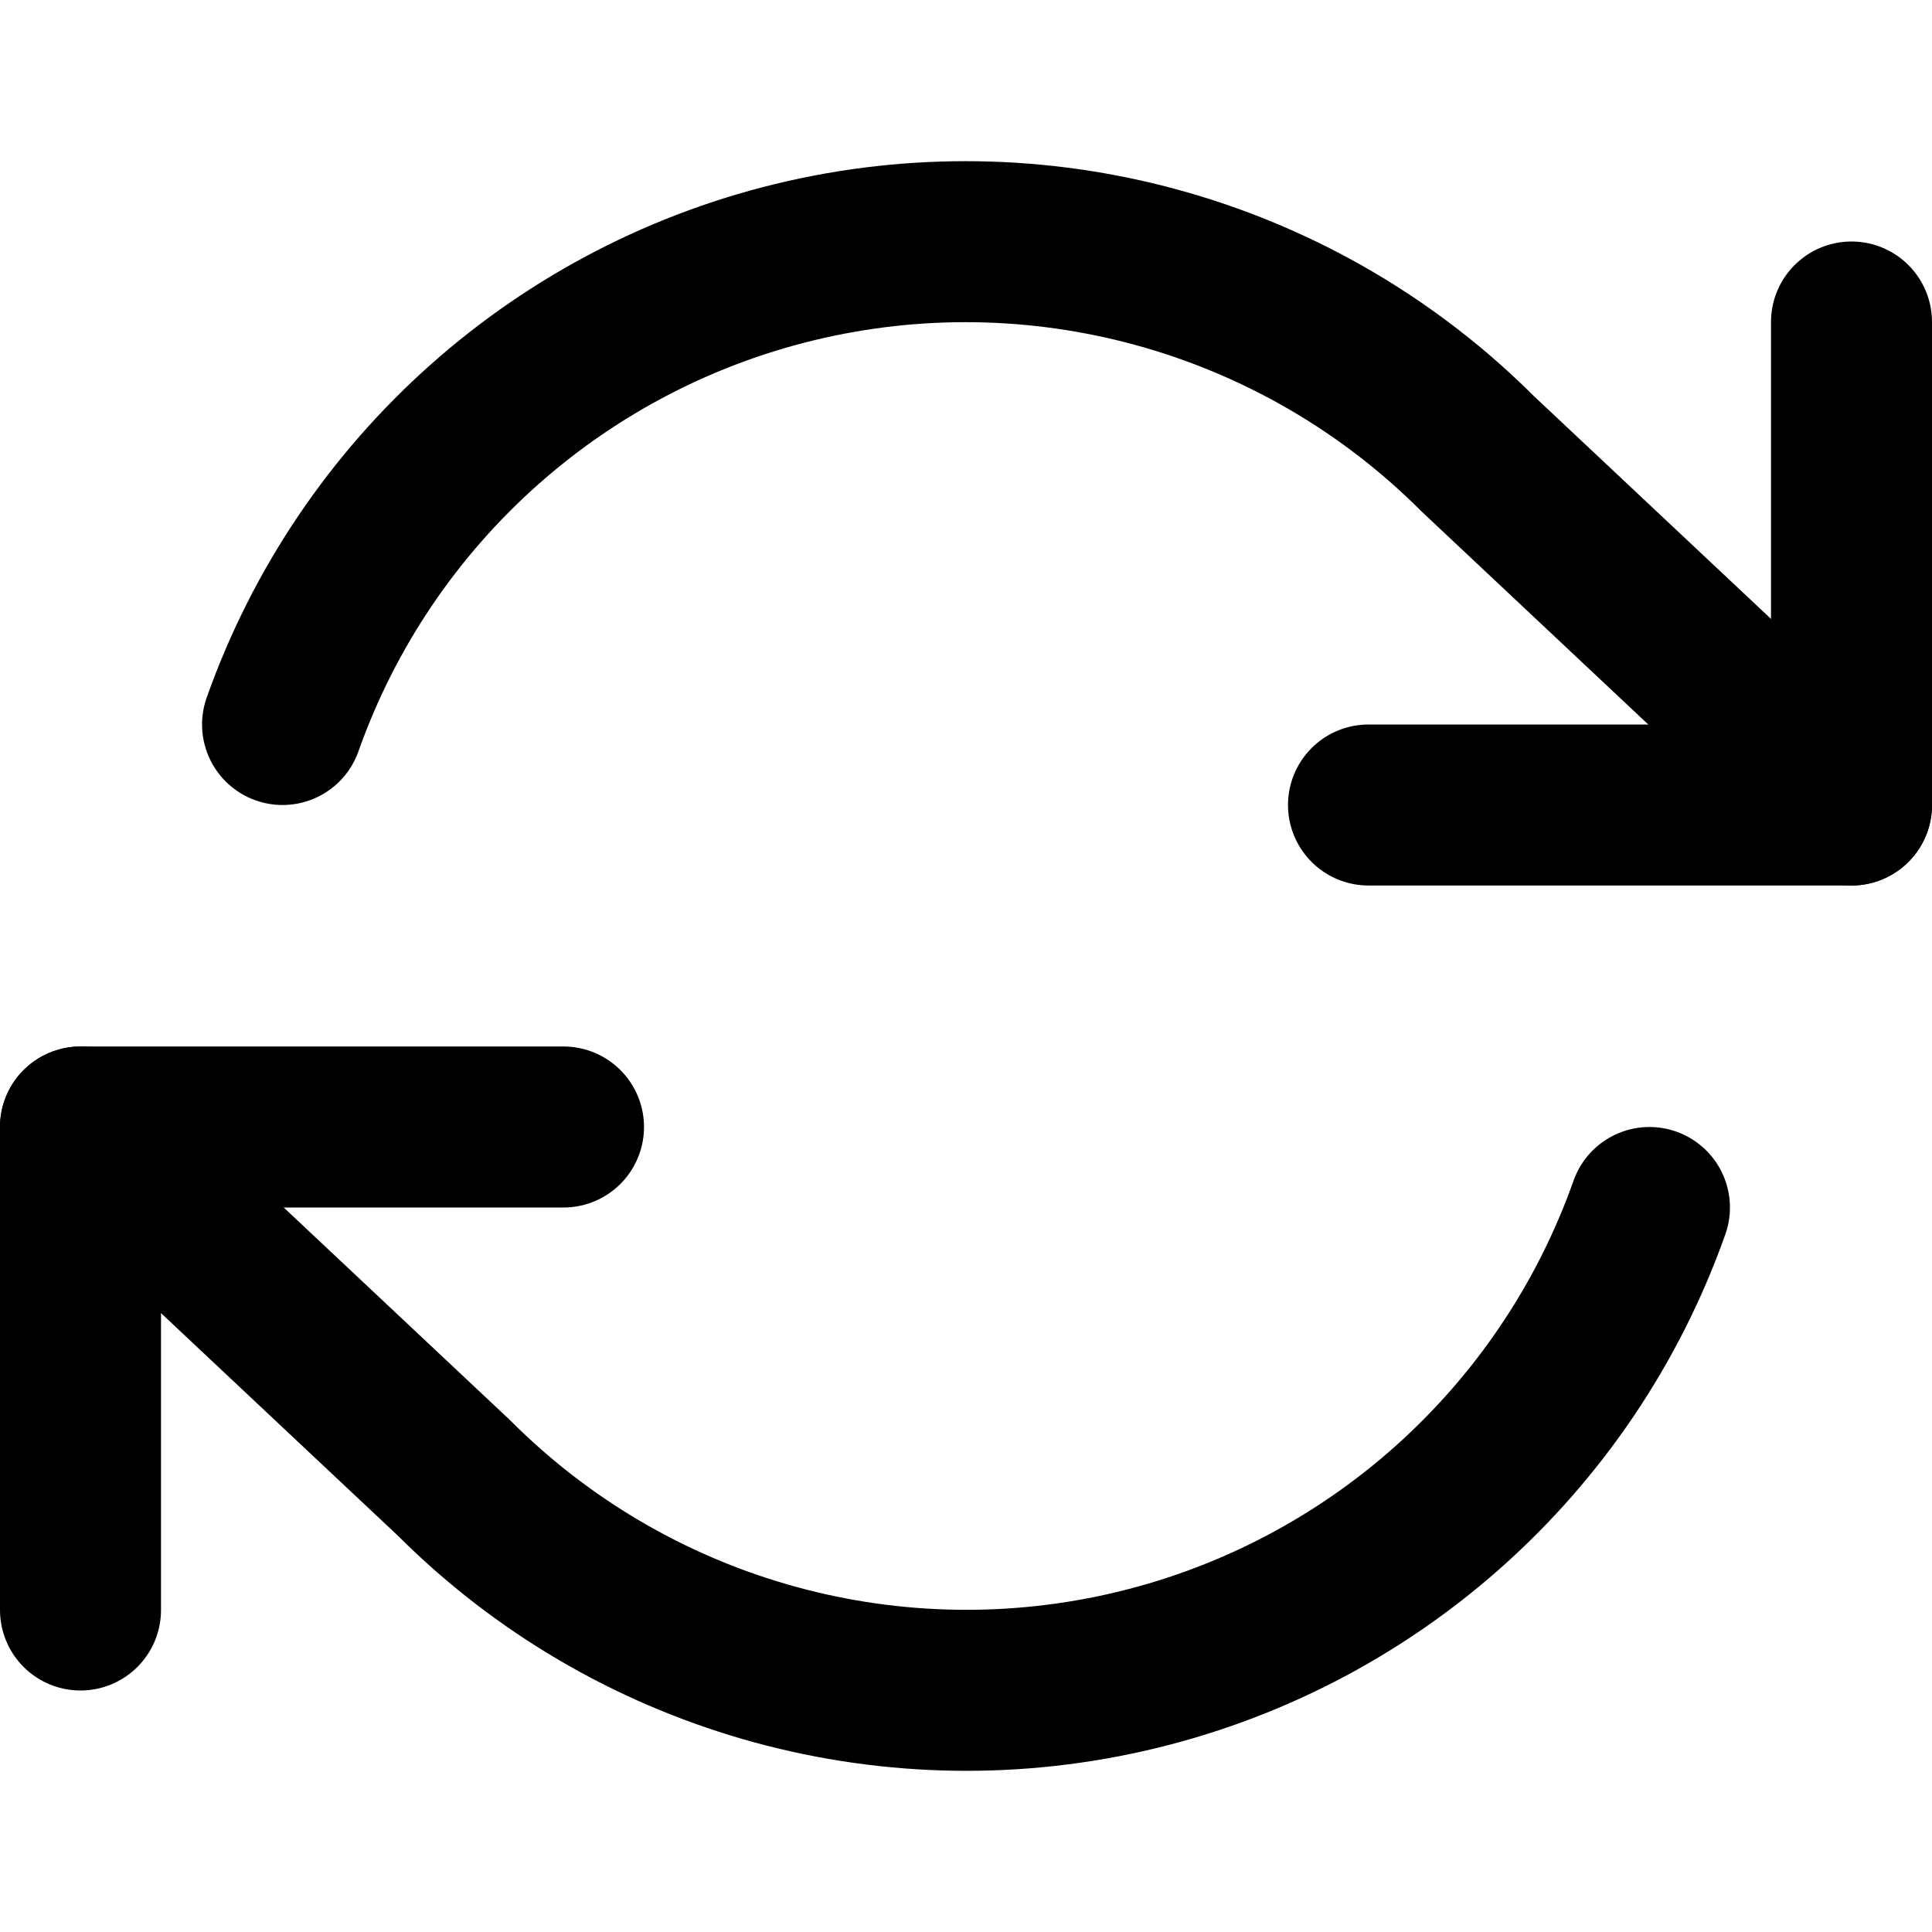
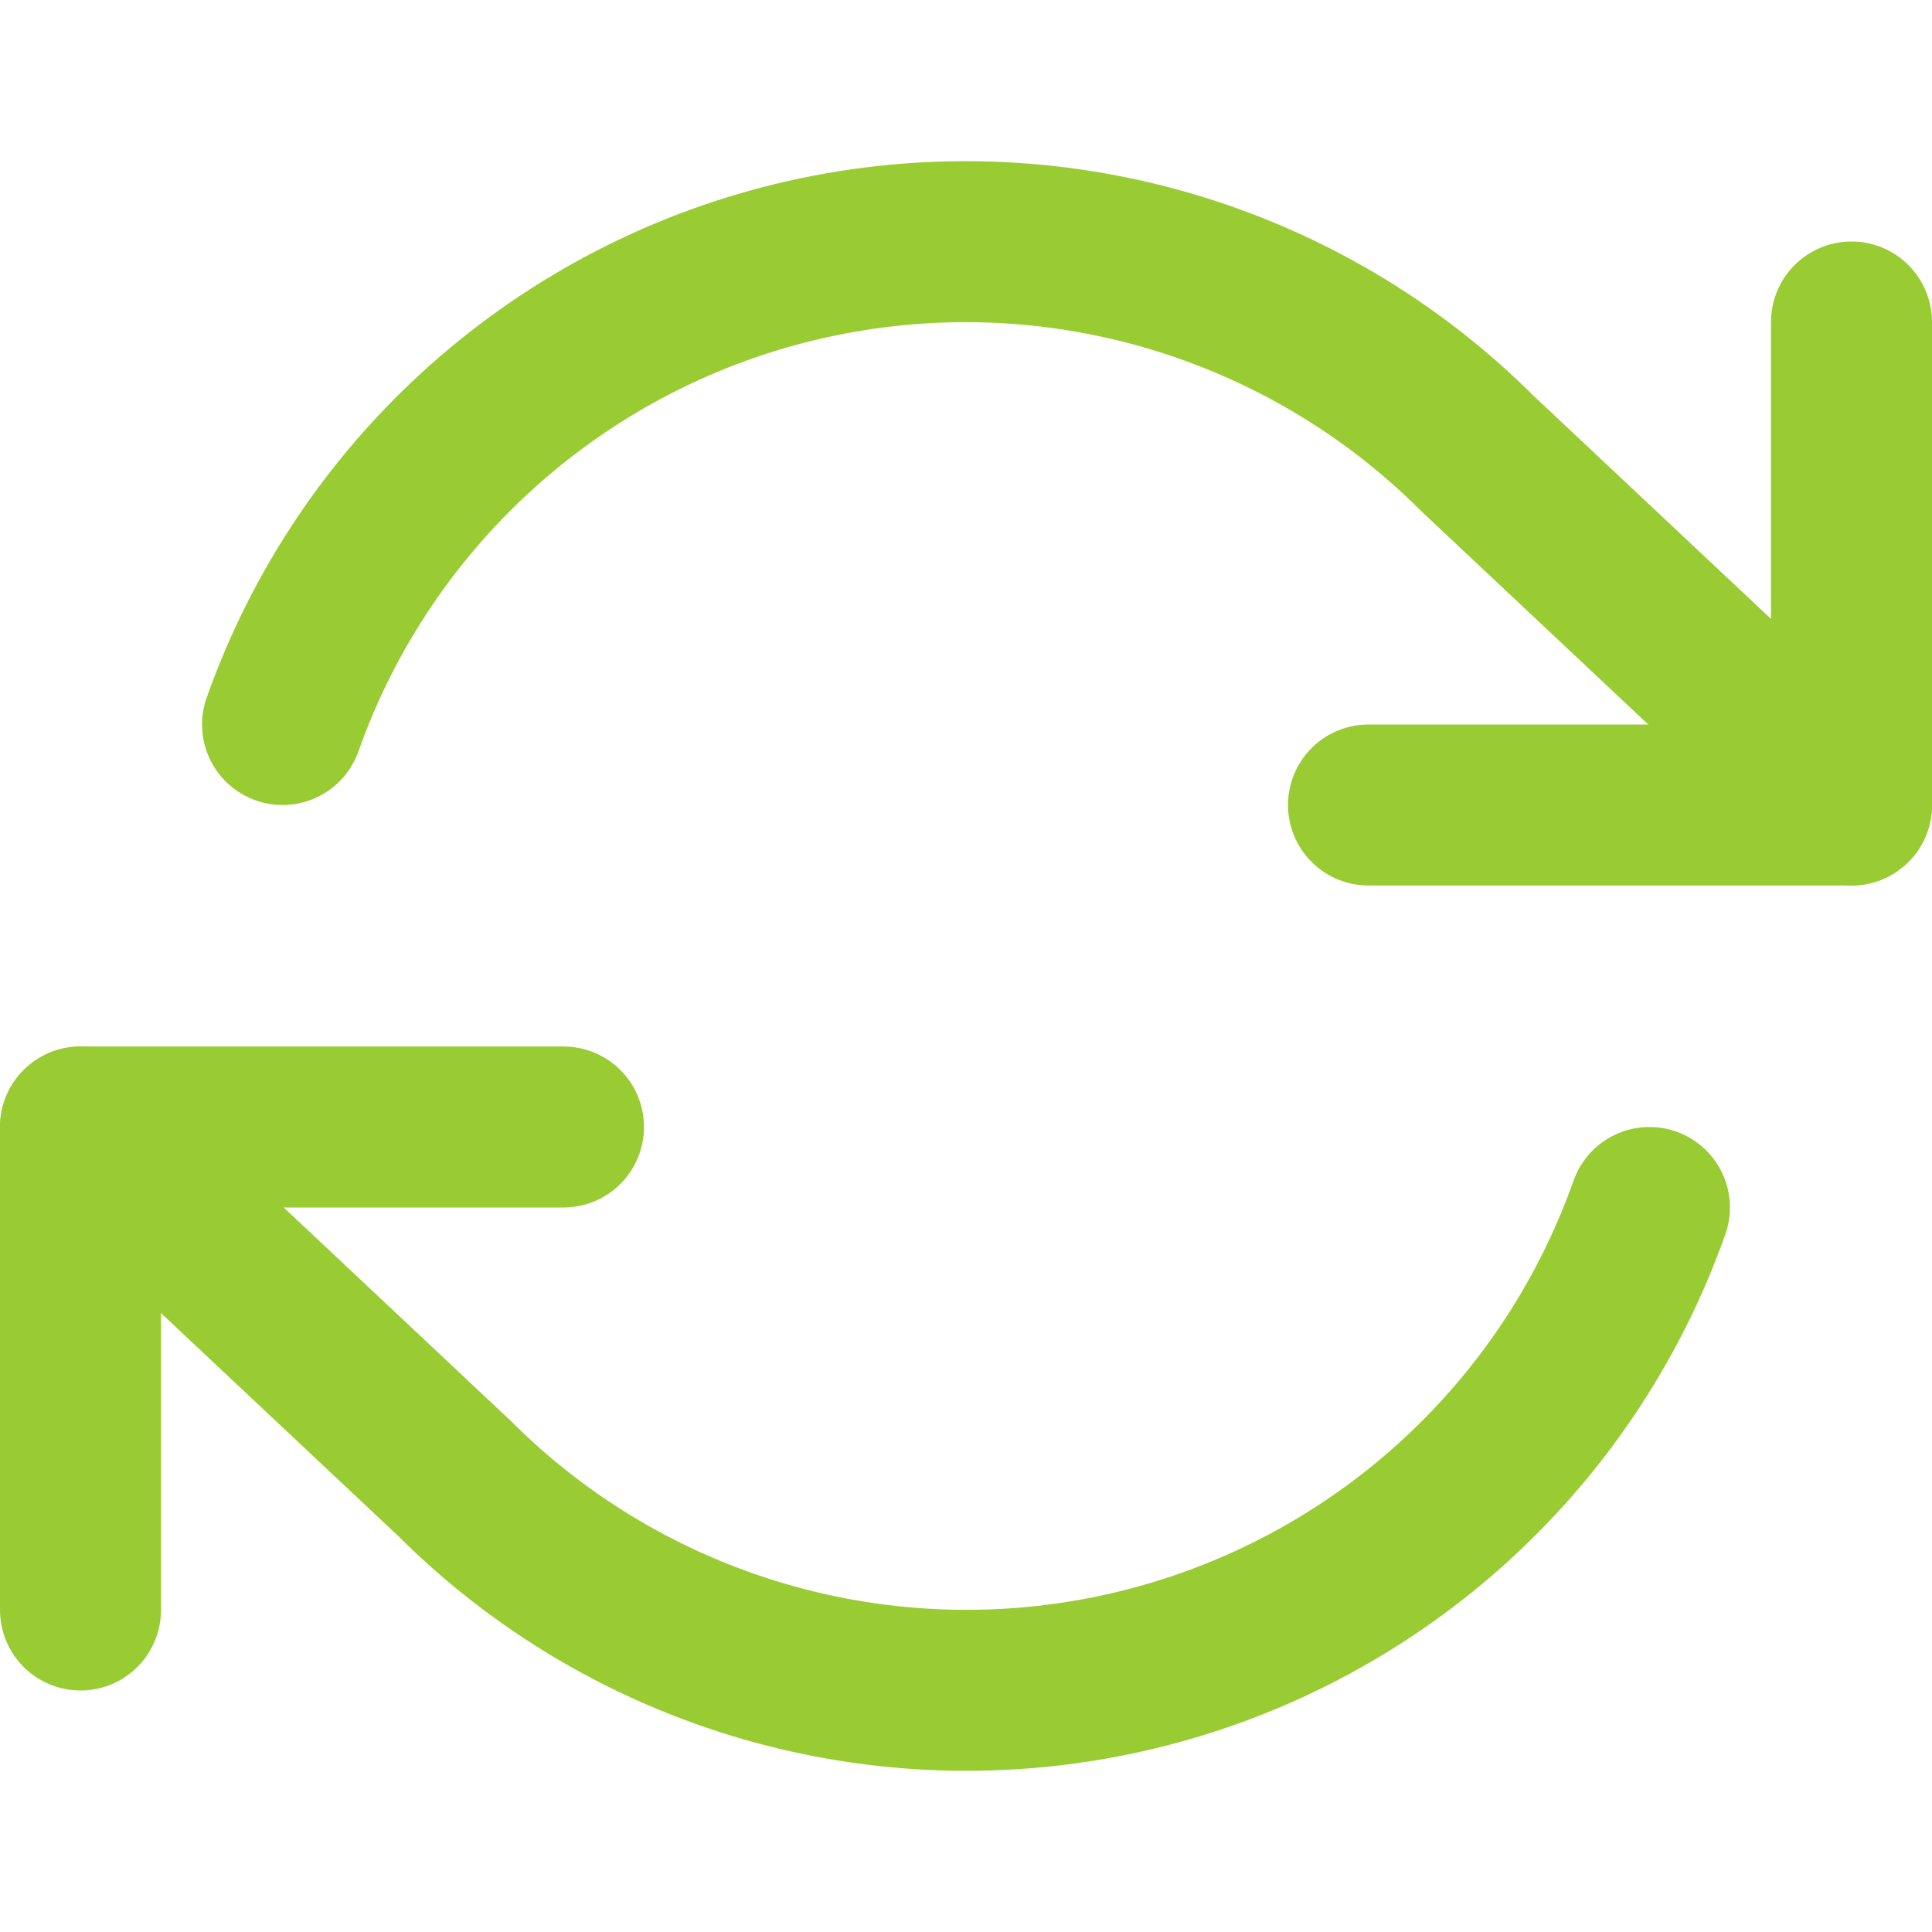
- <svg xmlns="http://www.w3.org/2000/svg" width="24" height="24" viewBox="0 0 24 24" fill="none" stroke="currentColor" stroke-width="2" stroke-linecap="round" stroke-linejoin="round" class="feather feather-refresh-cw">
+ <svg xmlns="http://www.w3.org/2000/svg" width="24" height="24" viewBox="0 0 24 24" fill="none" stroke="#99cc33" stroke-width="2" stroke-linecap="round" stroke-linejoin="round" class="feather feather-refresh-cw">
  <polyline points="23 4 23 10 17 10" />
  <polyline points="1 20 1 14 7 14" />
  <path d="M3.51 9a9 9 0 0 1 14.85-3.36L23 10M1 14l4.64 4.36A9 9 0 0 0 20.49 15" />
</svg>
